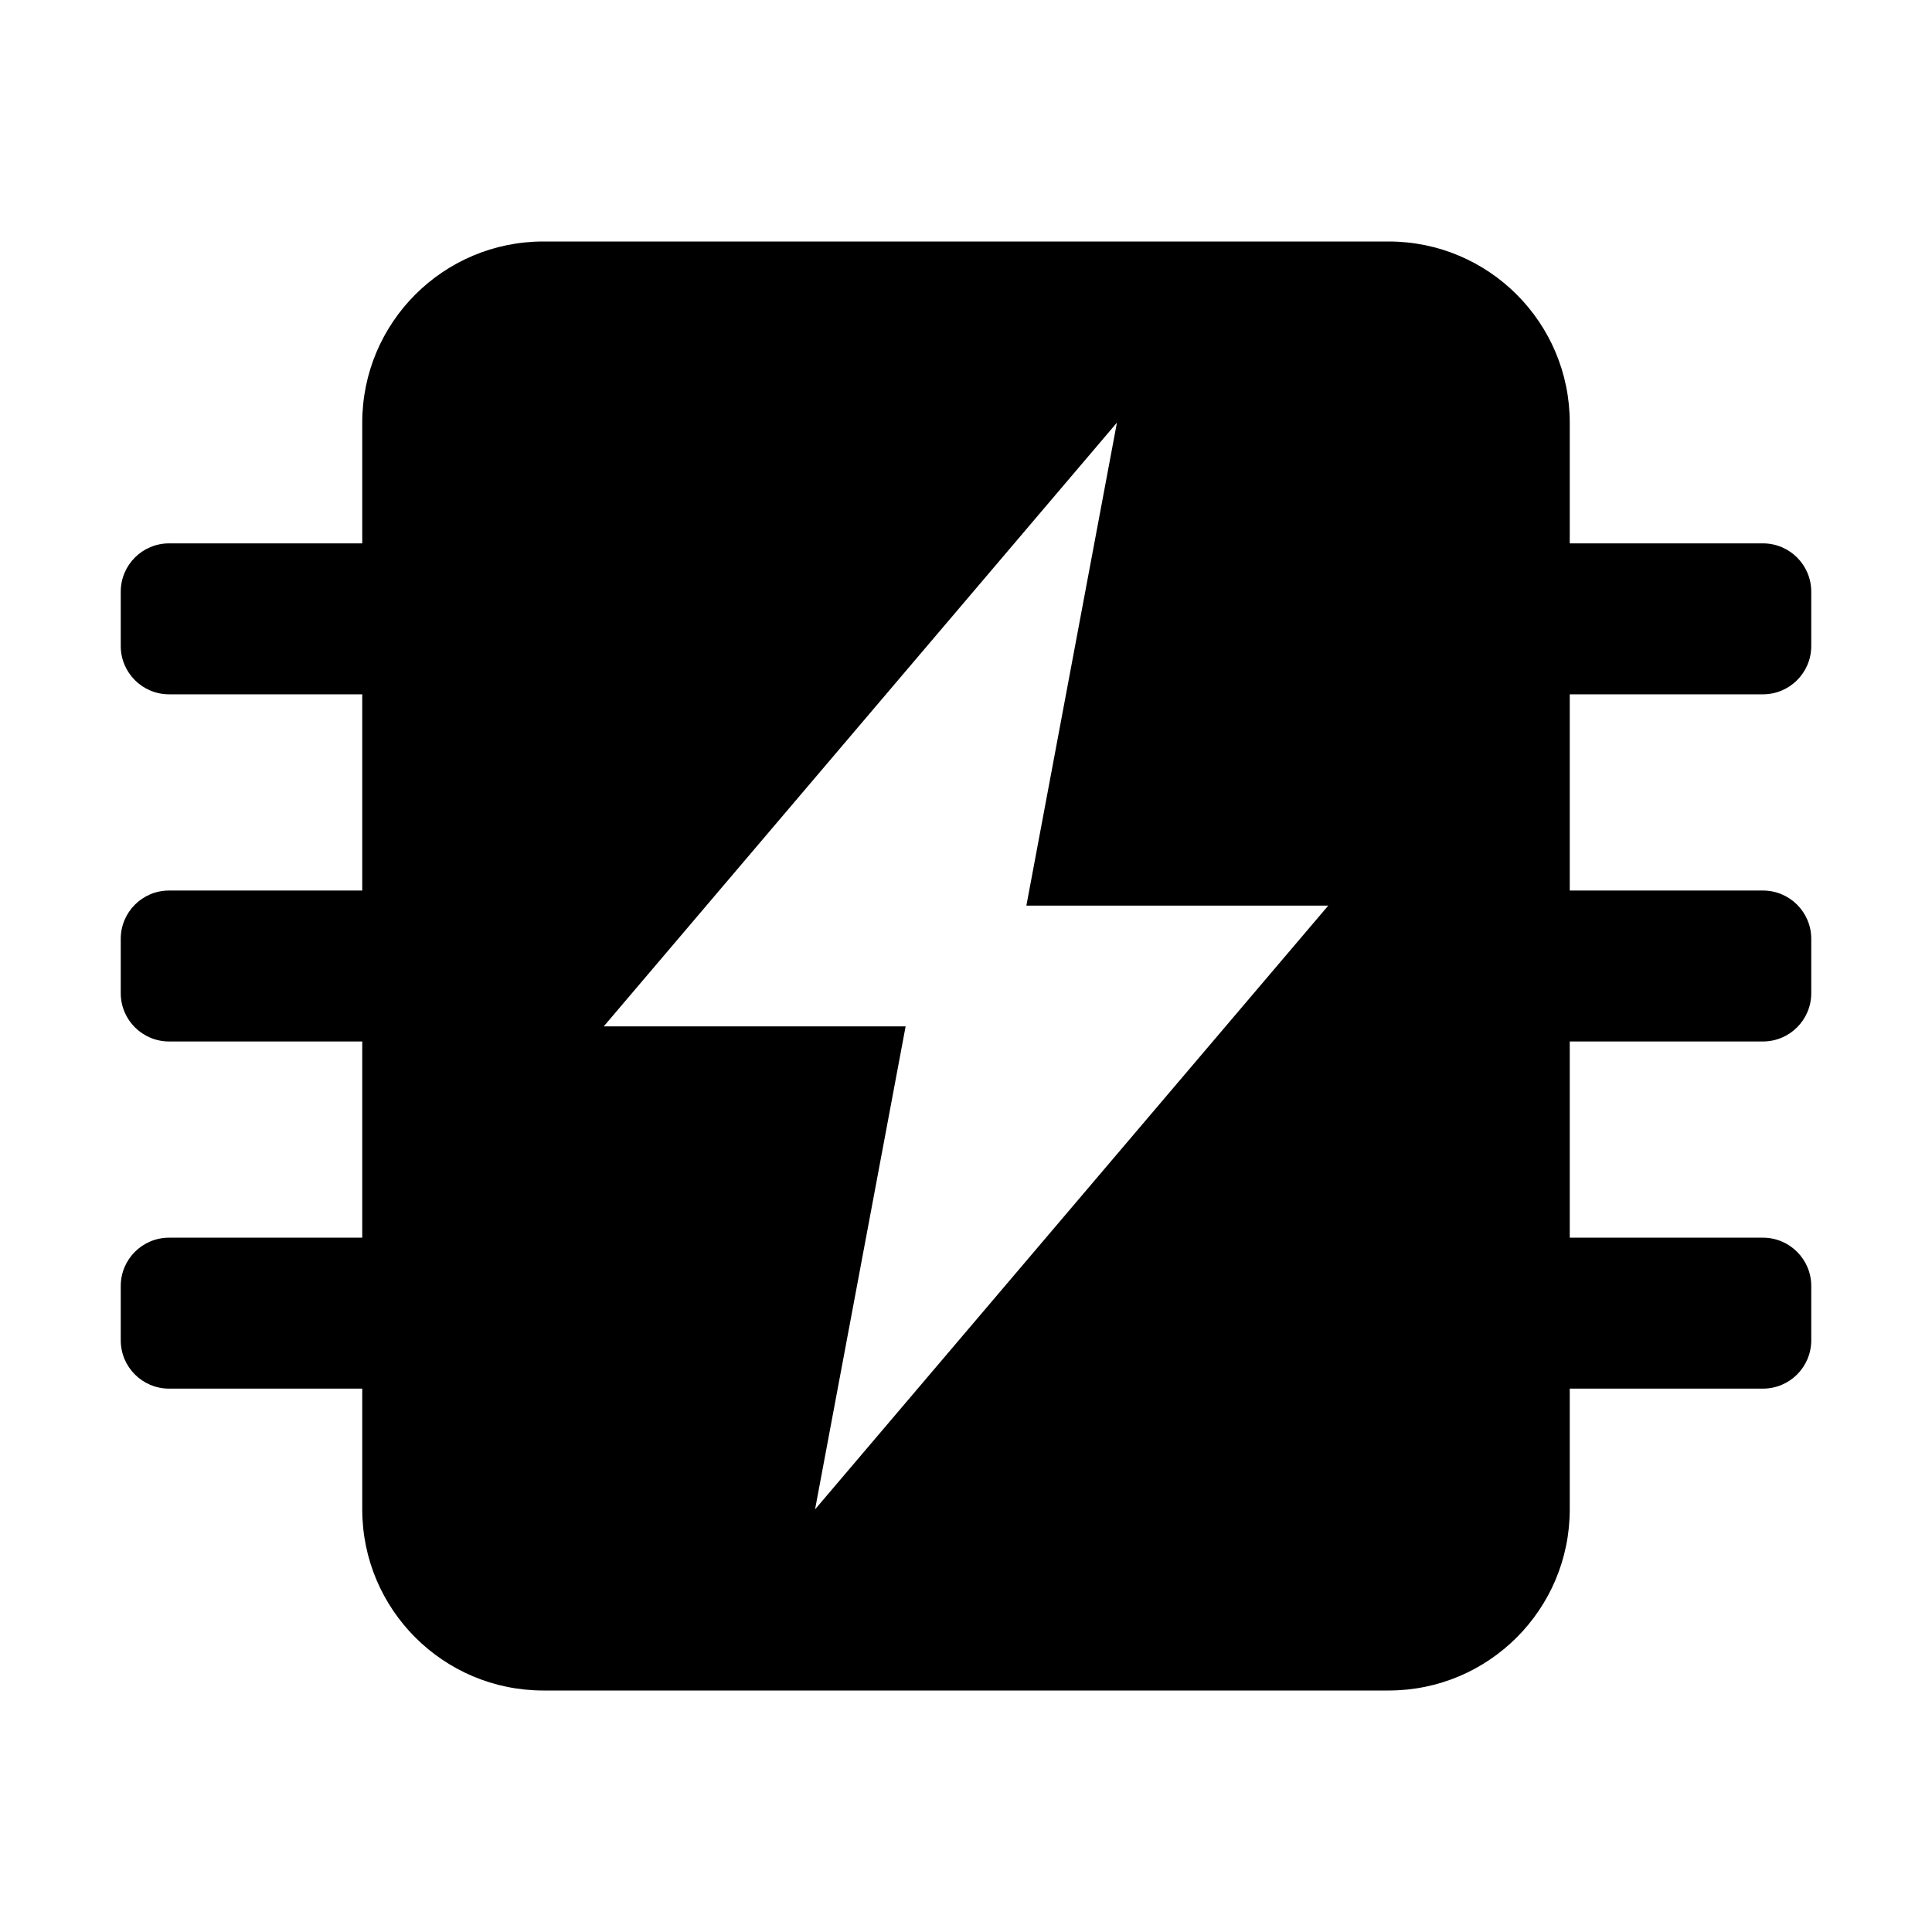
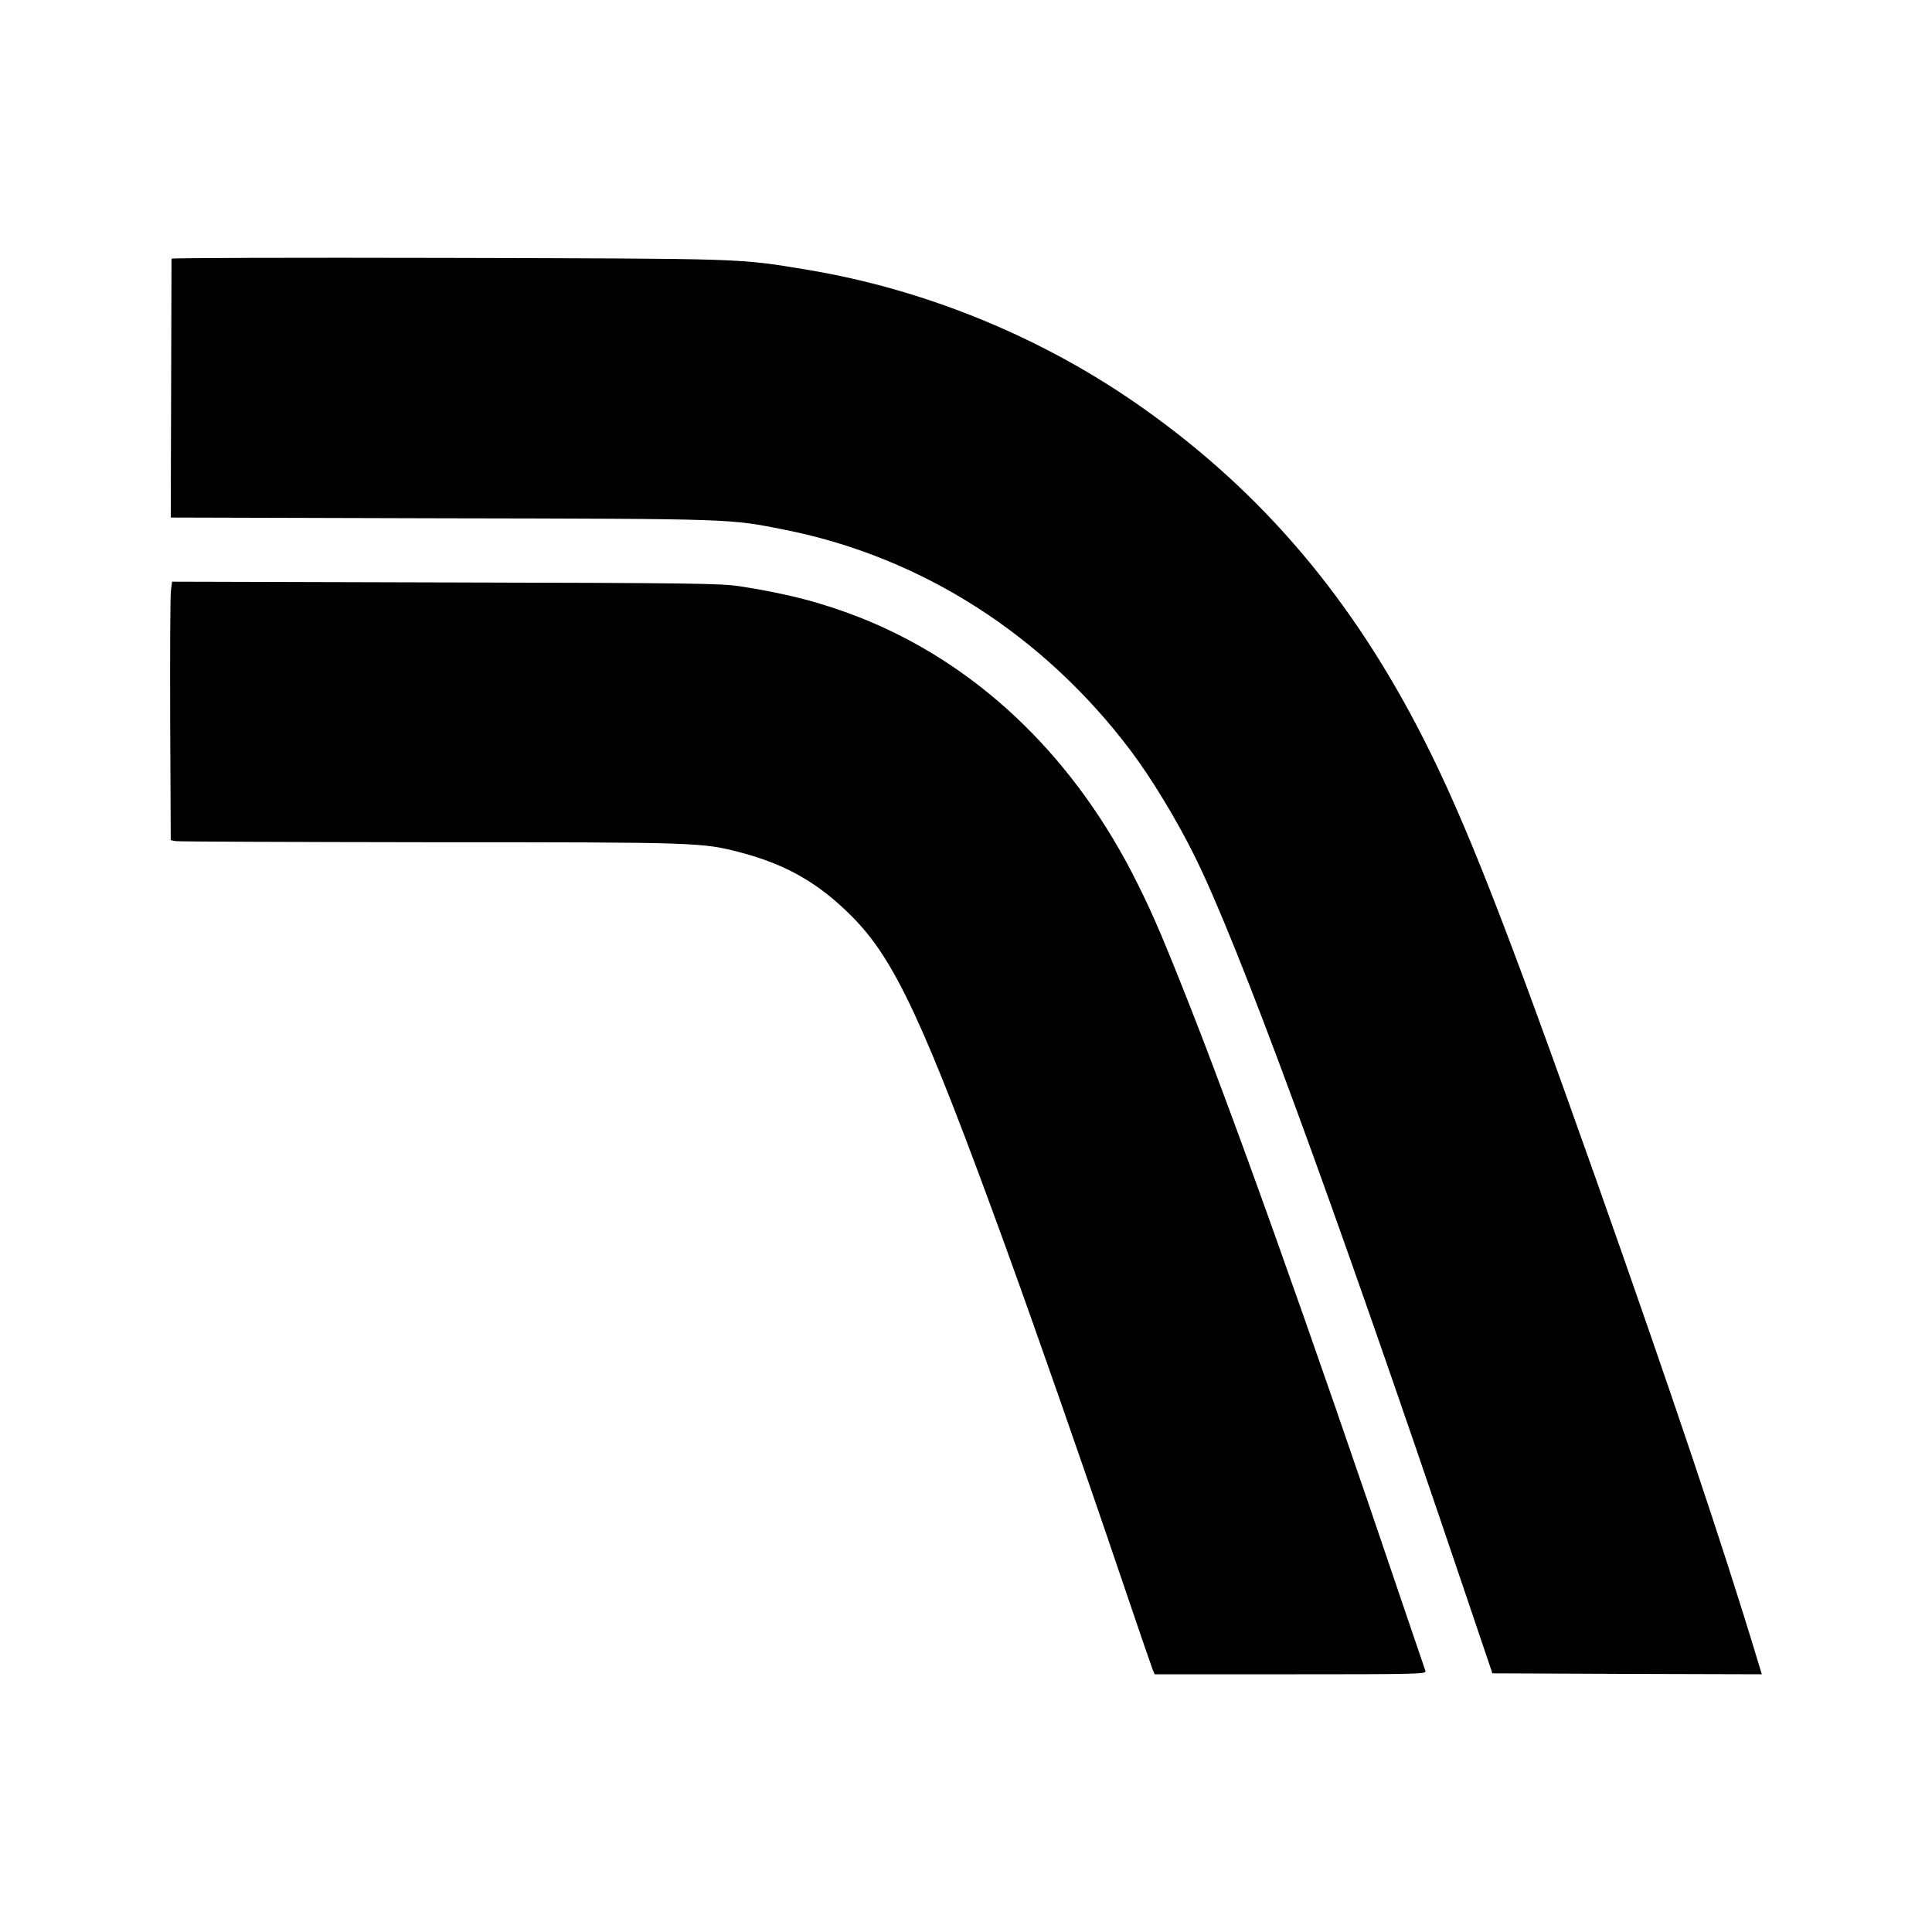
- <svg xmlns="http://www.w3.org/2000/svg" width="32" height="32" viewBox="0 0 32 32" fill="none">
-   <path fill-rule="evenodd" clip-rule="evenodd" fill="#000" d="M 9 4 C 7.343 4 6 5.343 6 7 L 6 25 C 6 26.657 7.343 28 9 28 L 23 28 C 24.657 28 26 26.657 26 25 L 26 7 C 26 5.343 24.657 4 23 4 L 9 4 Z            M 18.5 7 L 10 17 L 15 17 L 13.5 25 L 22 15 L 17 15 L 18.5 7 Z" />
-   <rect x="2" y="9" width="5" height="2.5" rx="0.8" fill="#000" />
-   <rect x="2" y="14.75" width="5" height="2.5" rx="0.8" fill="#000" />
-   <rect x="2" y="20.5" width="5" height="2.5" rx="0.8" fill="#000" />
-   <rect x="25" y="9" width="5" height="2.5" rx="0.8" fill="#000" />
-   <rect x="25" y="14.75" width="5" height="2.5" rx="0.8" fill="#000" />
-   <rect x="25" y="20.5" width="5" height="2.5" rx="0.8" fill="#000" />
+ <svg xmlns="http://www.w3.org/2000/svg" width="32" height="32" viewBox="0 0 1024 1024" fill="none">
+   <g fill="#000000" stroke="none">
+     <path transform="translate(90.0,887.4008) scale(0.1,-0.1)" d="M9 7503 c0 -4 -1 -315 -2 -690 l-2 -682 1435 -4 c1565 -3 1524 -2 1825 -62 723 -145 1367 -558 1829 -1171 110 -147 239 -359 335 -552 232 -464 722 -1796 1422 -3867 l159 -470 714 -3 714 -2 -25 82 c-182 603 -453 1408 -856 2548 -481 1358 -691 1894 -913 2330 -374 736 -847 1296 -1472 1741 -529 378 -1156 637 -1792 743 -370 61 -313 59 -1907 63 -805 2 -1463 0 -1464 -4z" />
+     <path transform="translate(90.0,887.4008) scale(0.1,-0.1)" d="M6 5743 c-4 -26 -5 -335 -4 -685 l3 -637 25 -5 c14 -3 620 -5 1348 -6 1433 0 1443 -1 1650 -55 241 -64 412 -162 588 -339 227 -228 383 -564 816 -1756 155 -427 413 -1165 599 -1715 93 -275 174 -510 179 -522 l10 -23 721 0 c683 0 721 1 714 18 -3 9 -60 175 -125 367 -488 1444 -905 2612 -1159 3247 -128 322 -182 443 -272 618 -332 639 -831 1108 -1436 1349 -203 80 -390 129 -644 168 -103 15 -252 17 -1561 20 l-1446 4 -6 -48z" />
+   </g>
</svg>
